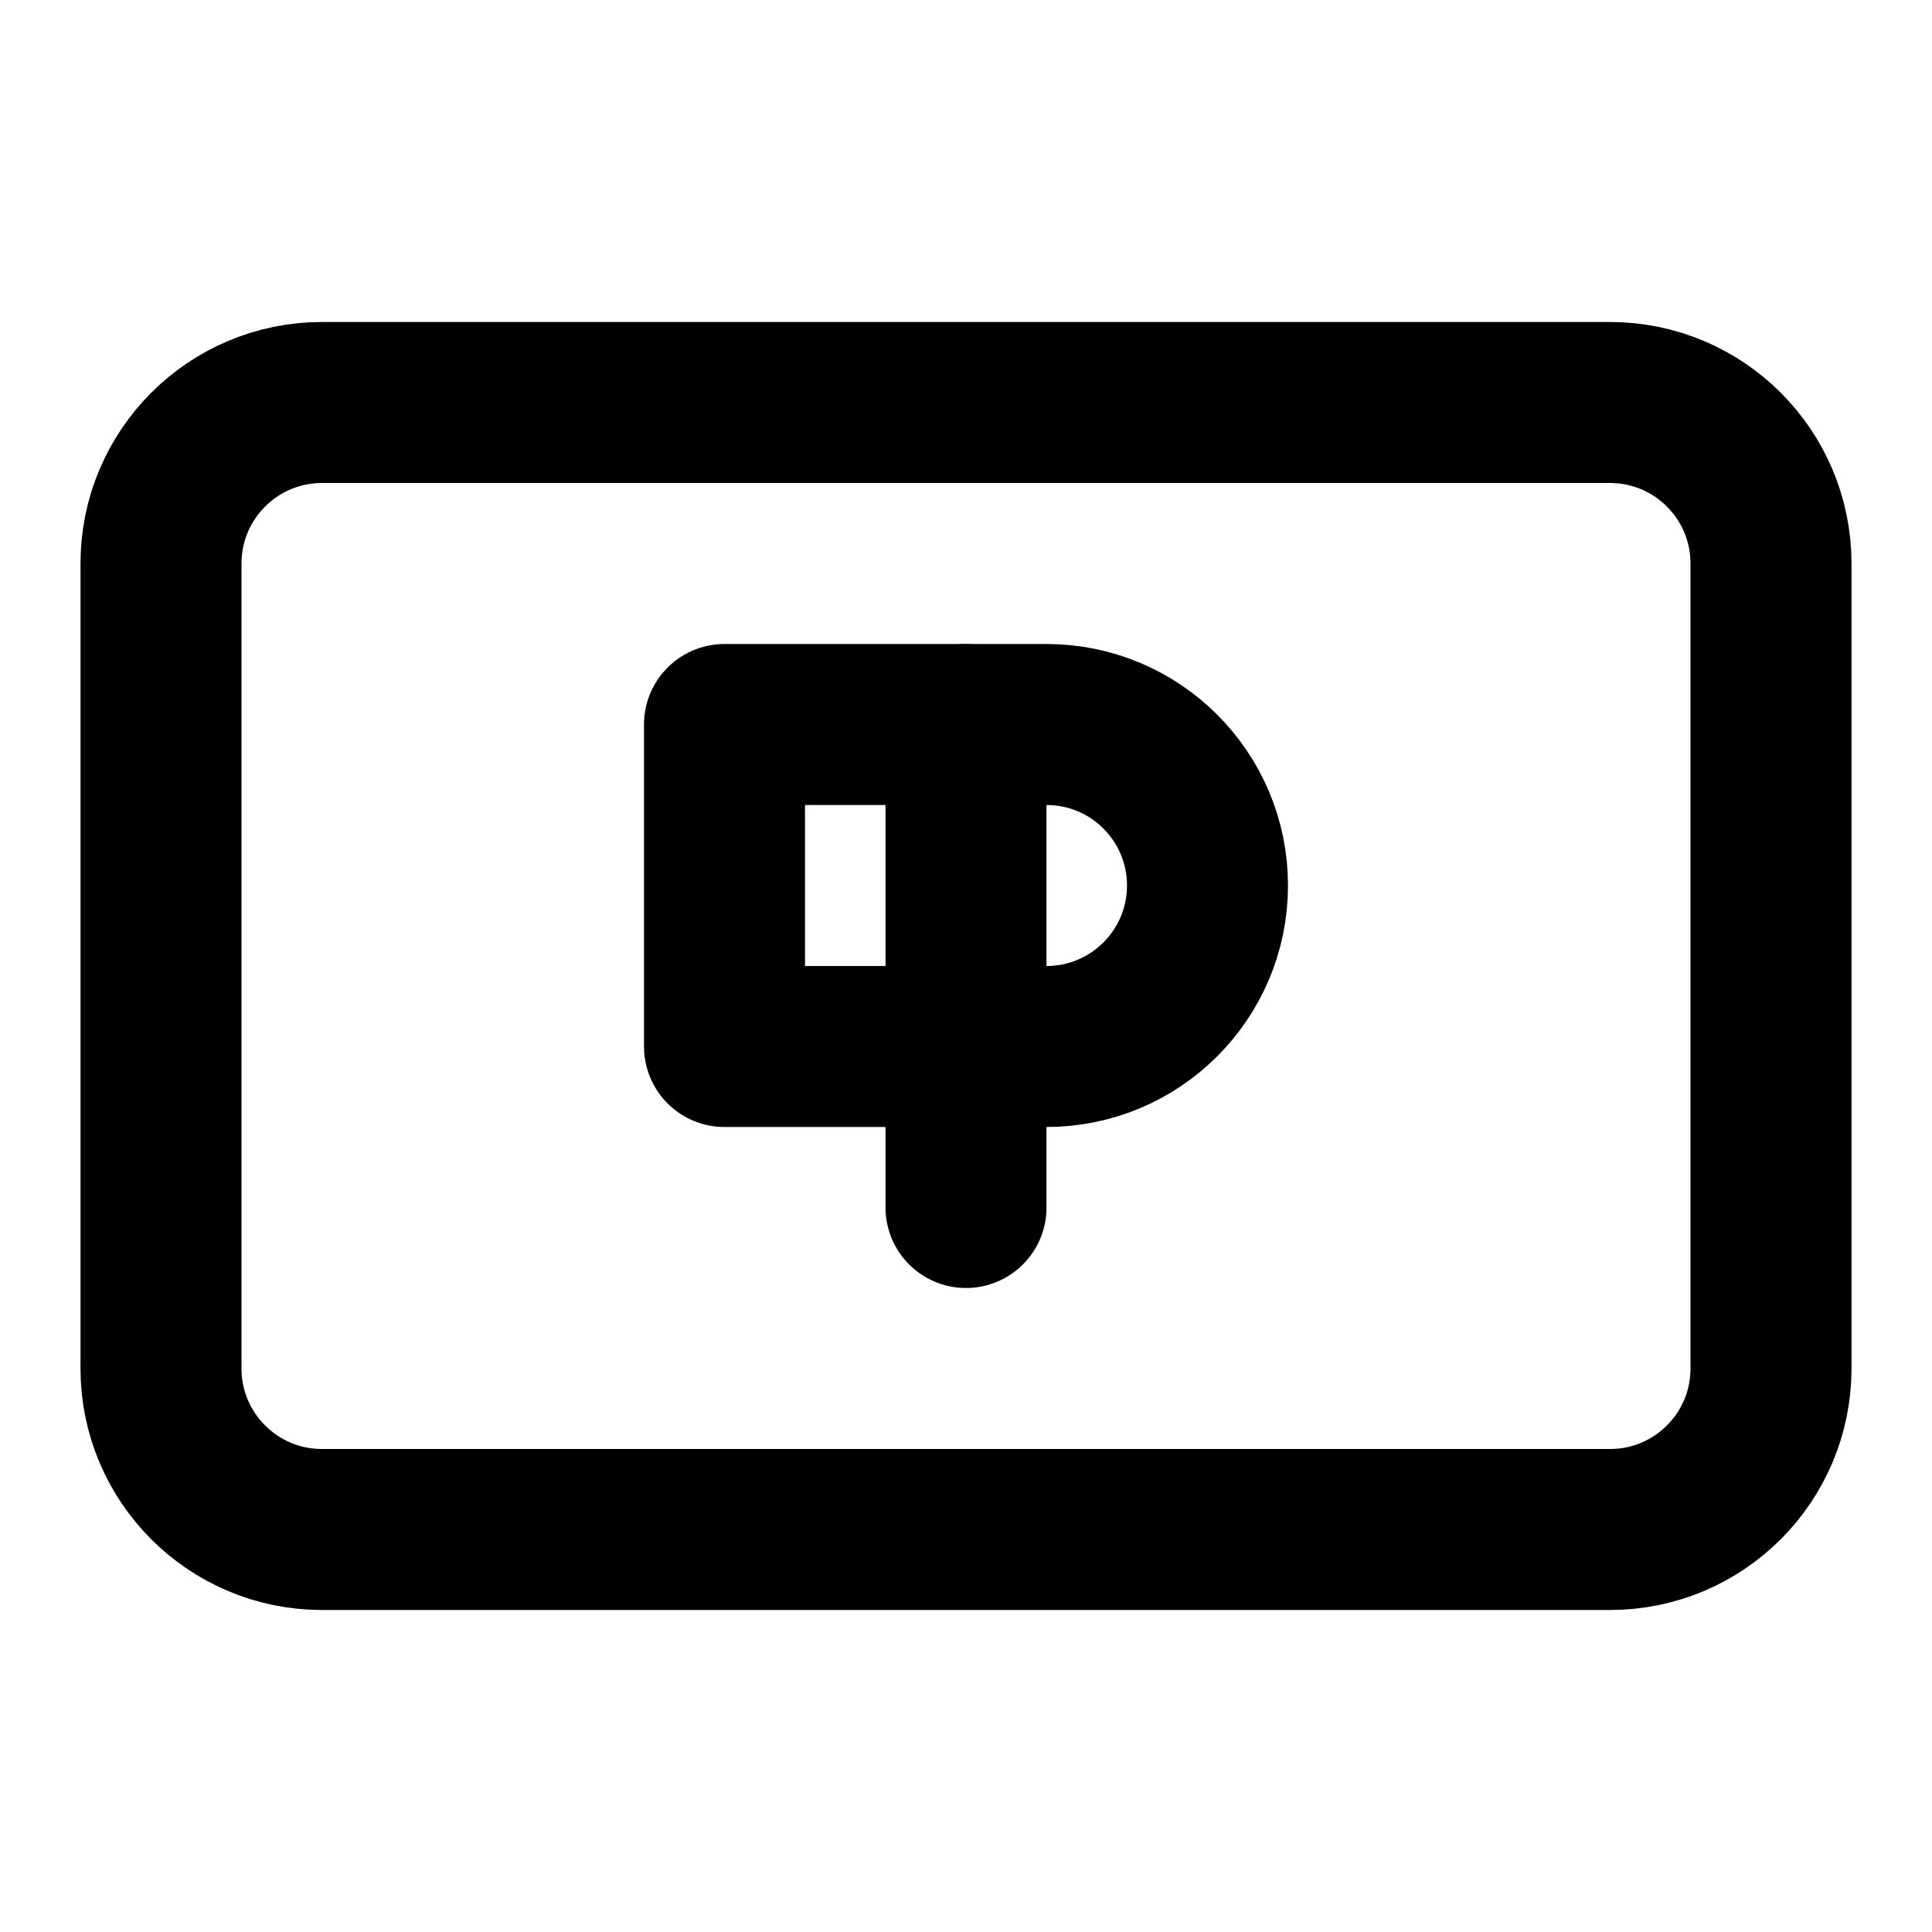
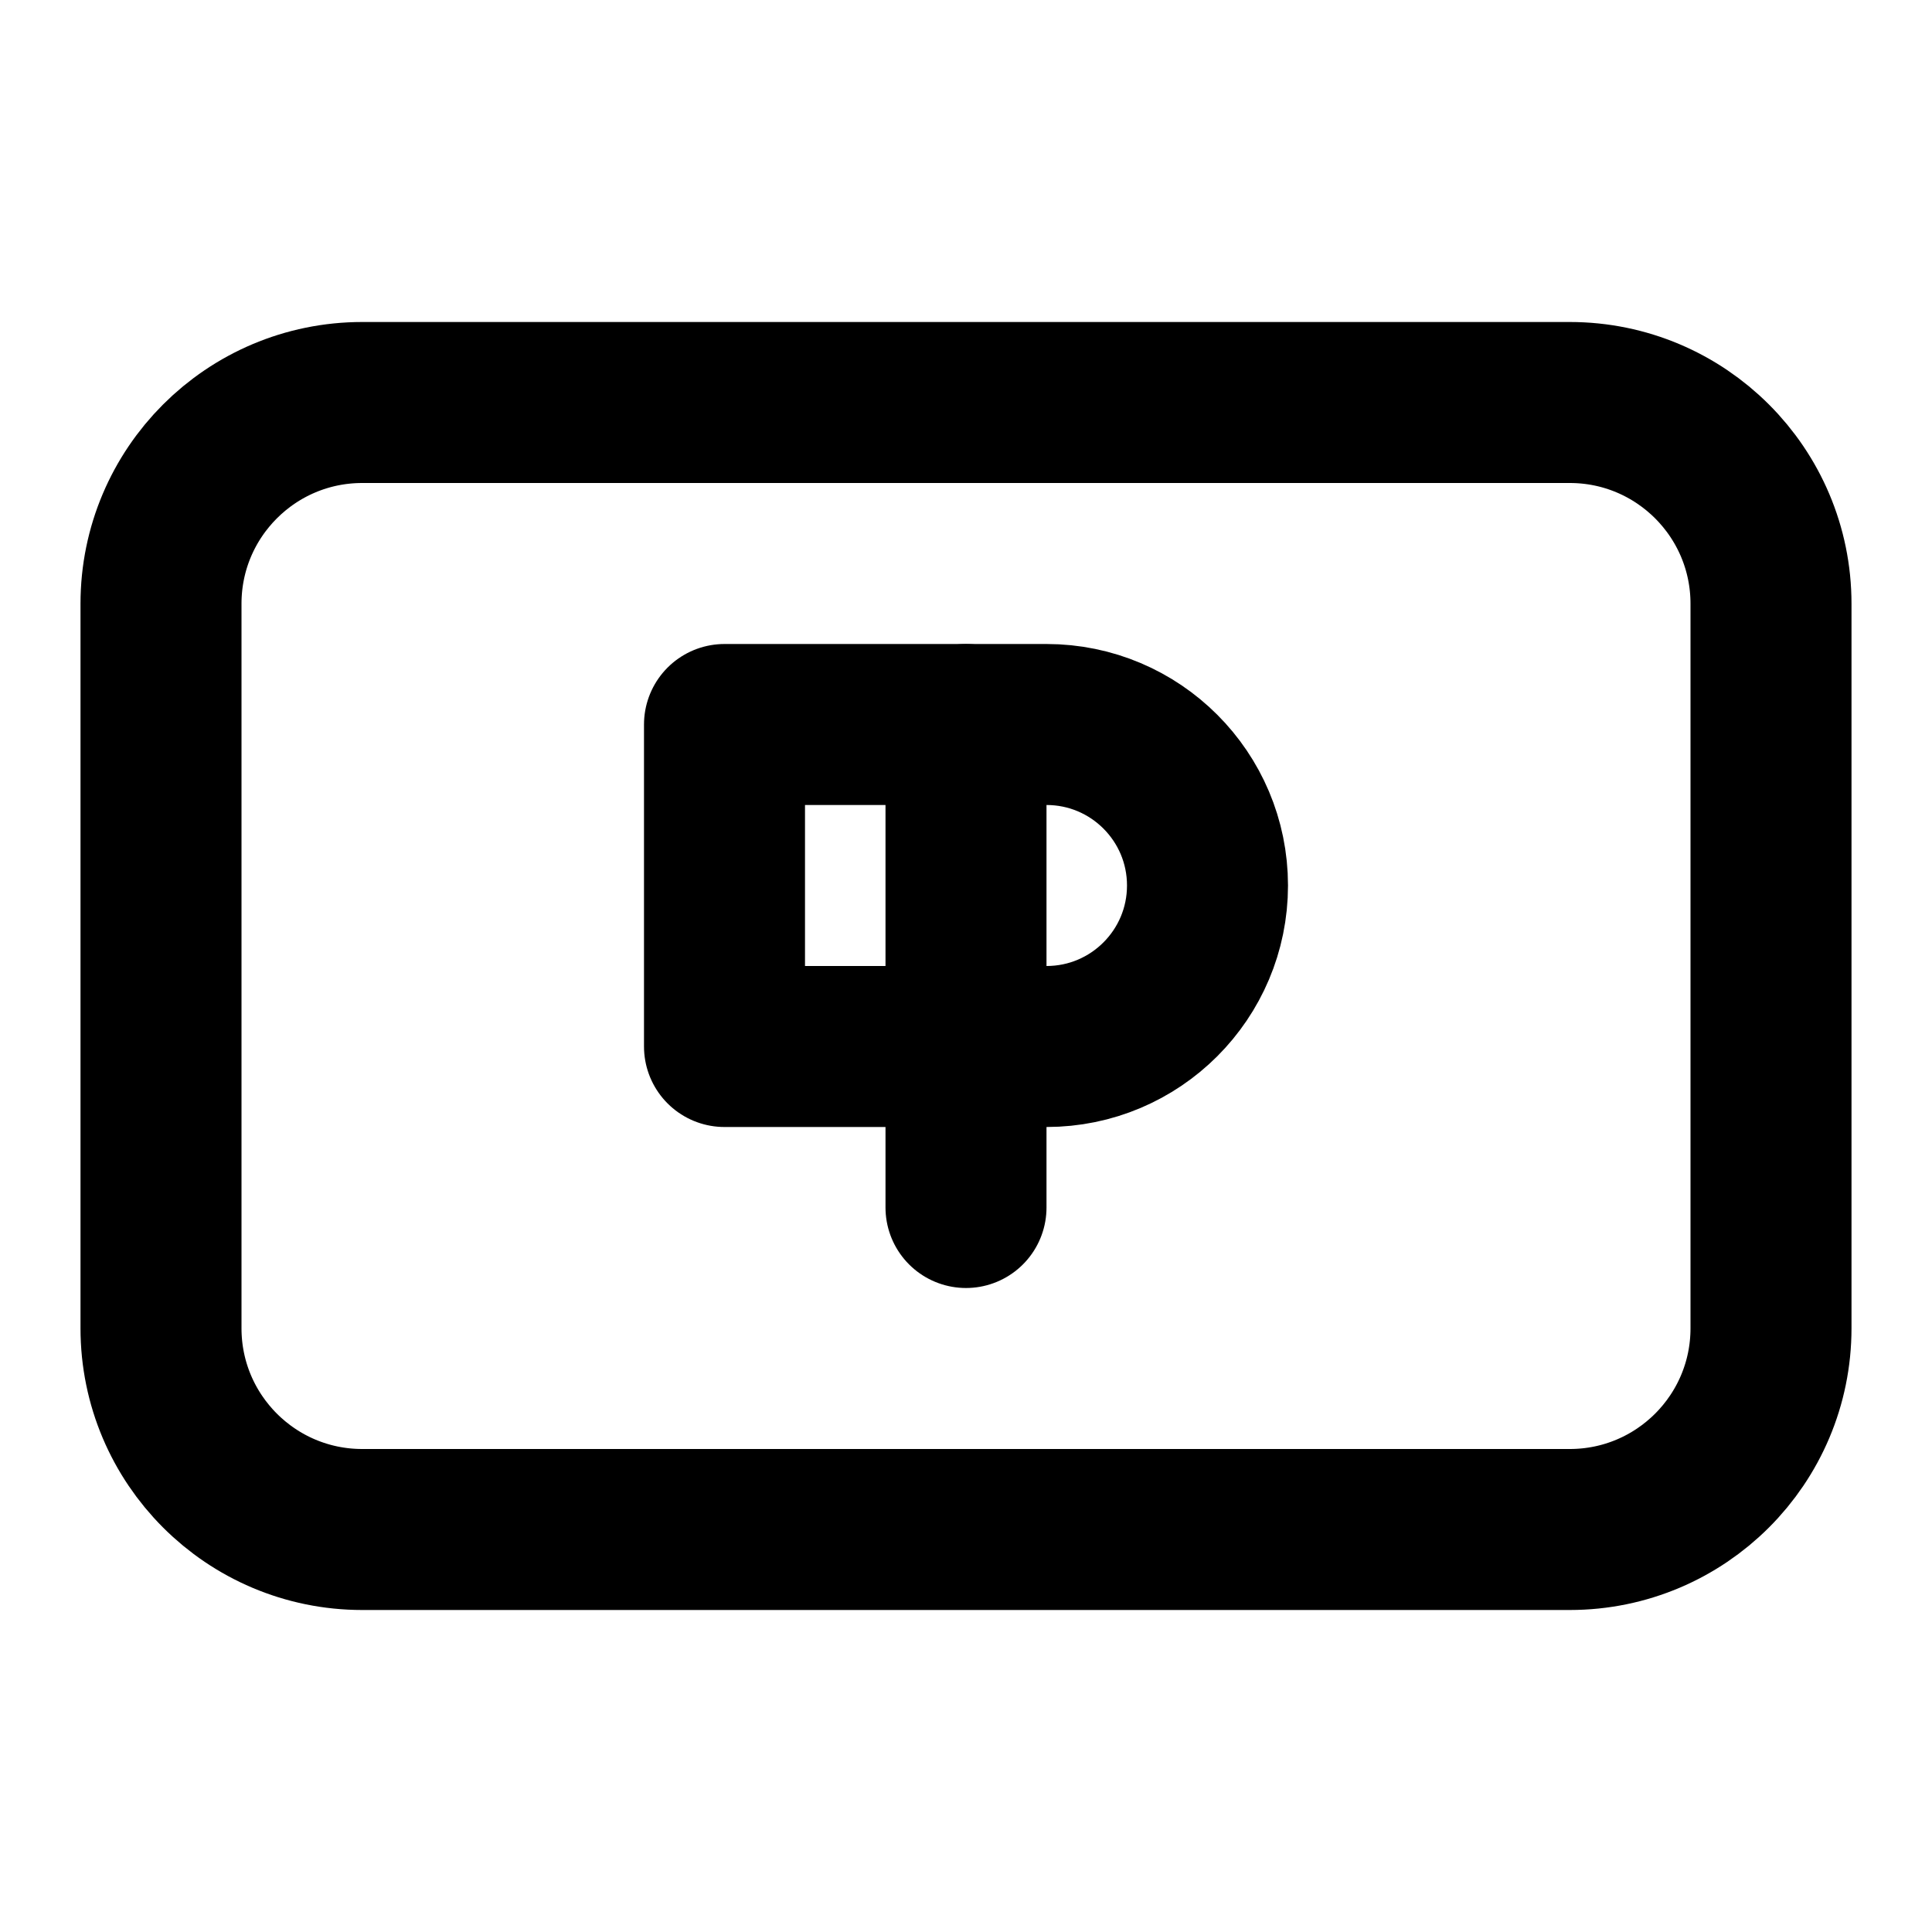
<svg xmlns="http://www.w3.org/2000/svg" width="24" height="24" viewBox="0 0 24 24" fill="none" stroke="currentColor" stroke-width="2" stroke-linecap="round" stroke-linejoin="round">
-   <rect x="2" y="5" width="20" height="14" rx="2" />
+   <rect x="2" y="5" width="20" height="14" rx="2.5" />
  <path d="M12 9v6" />
  <path d="M9 9h4a2 2 0 0 1 0 4H9V9z" />
</svg>
